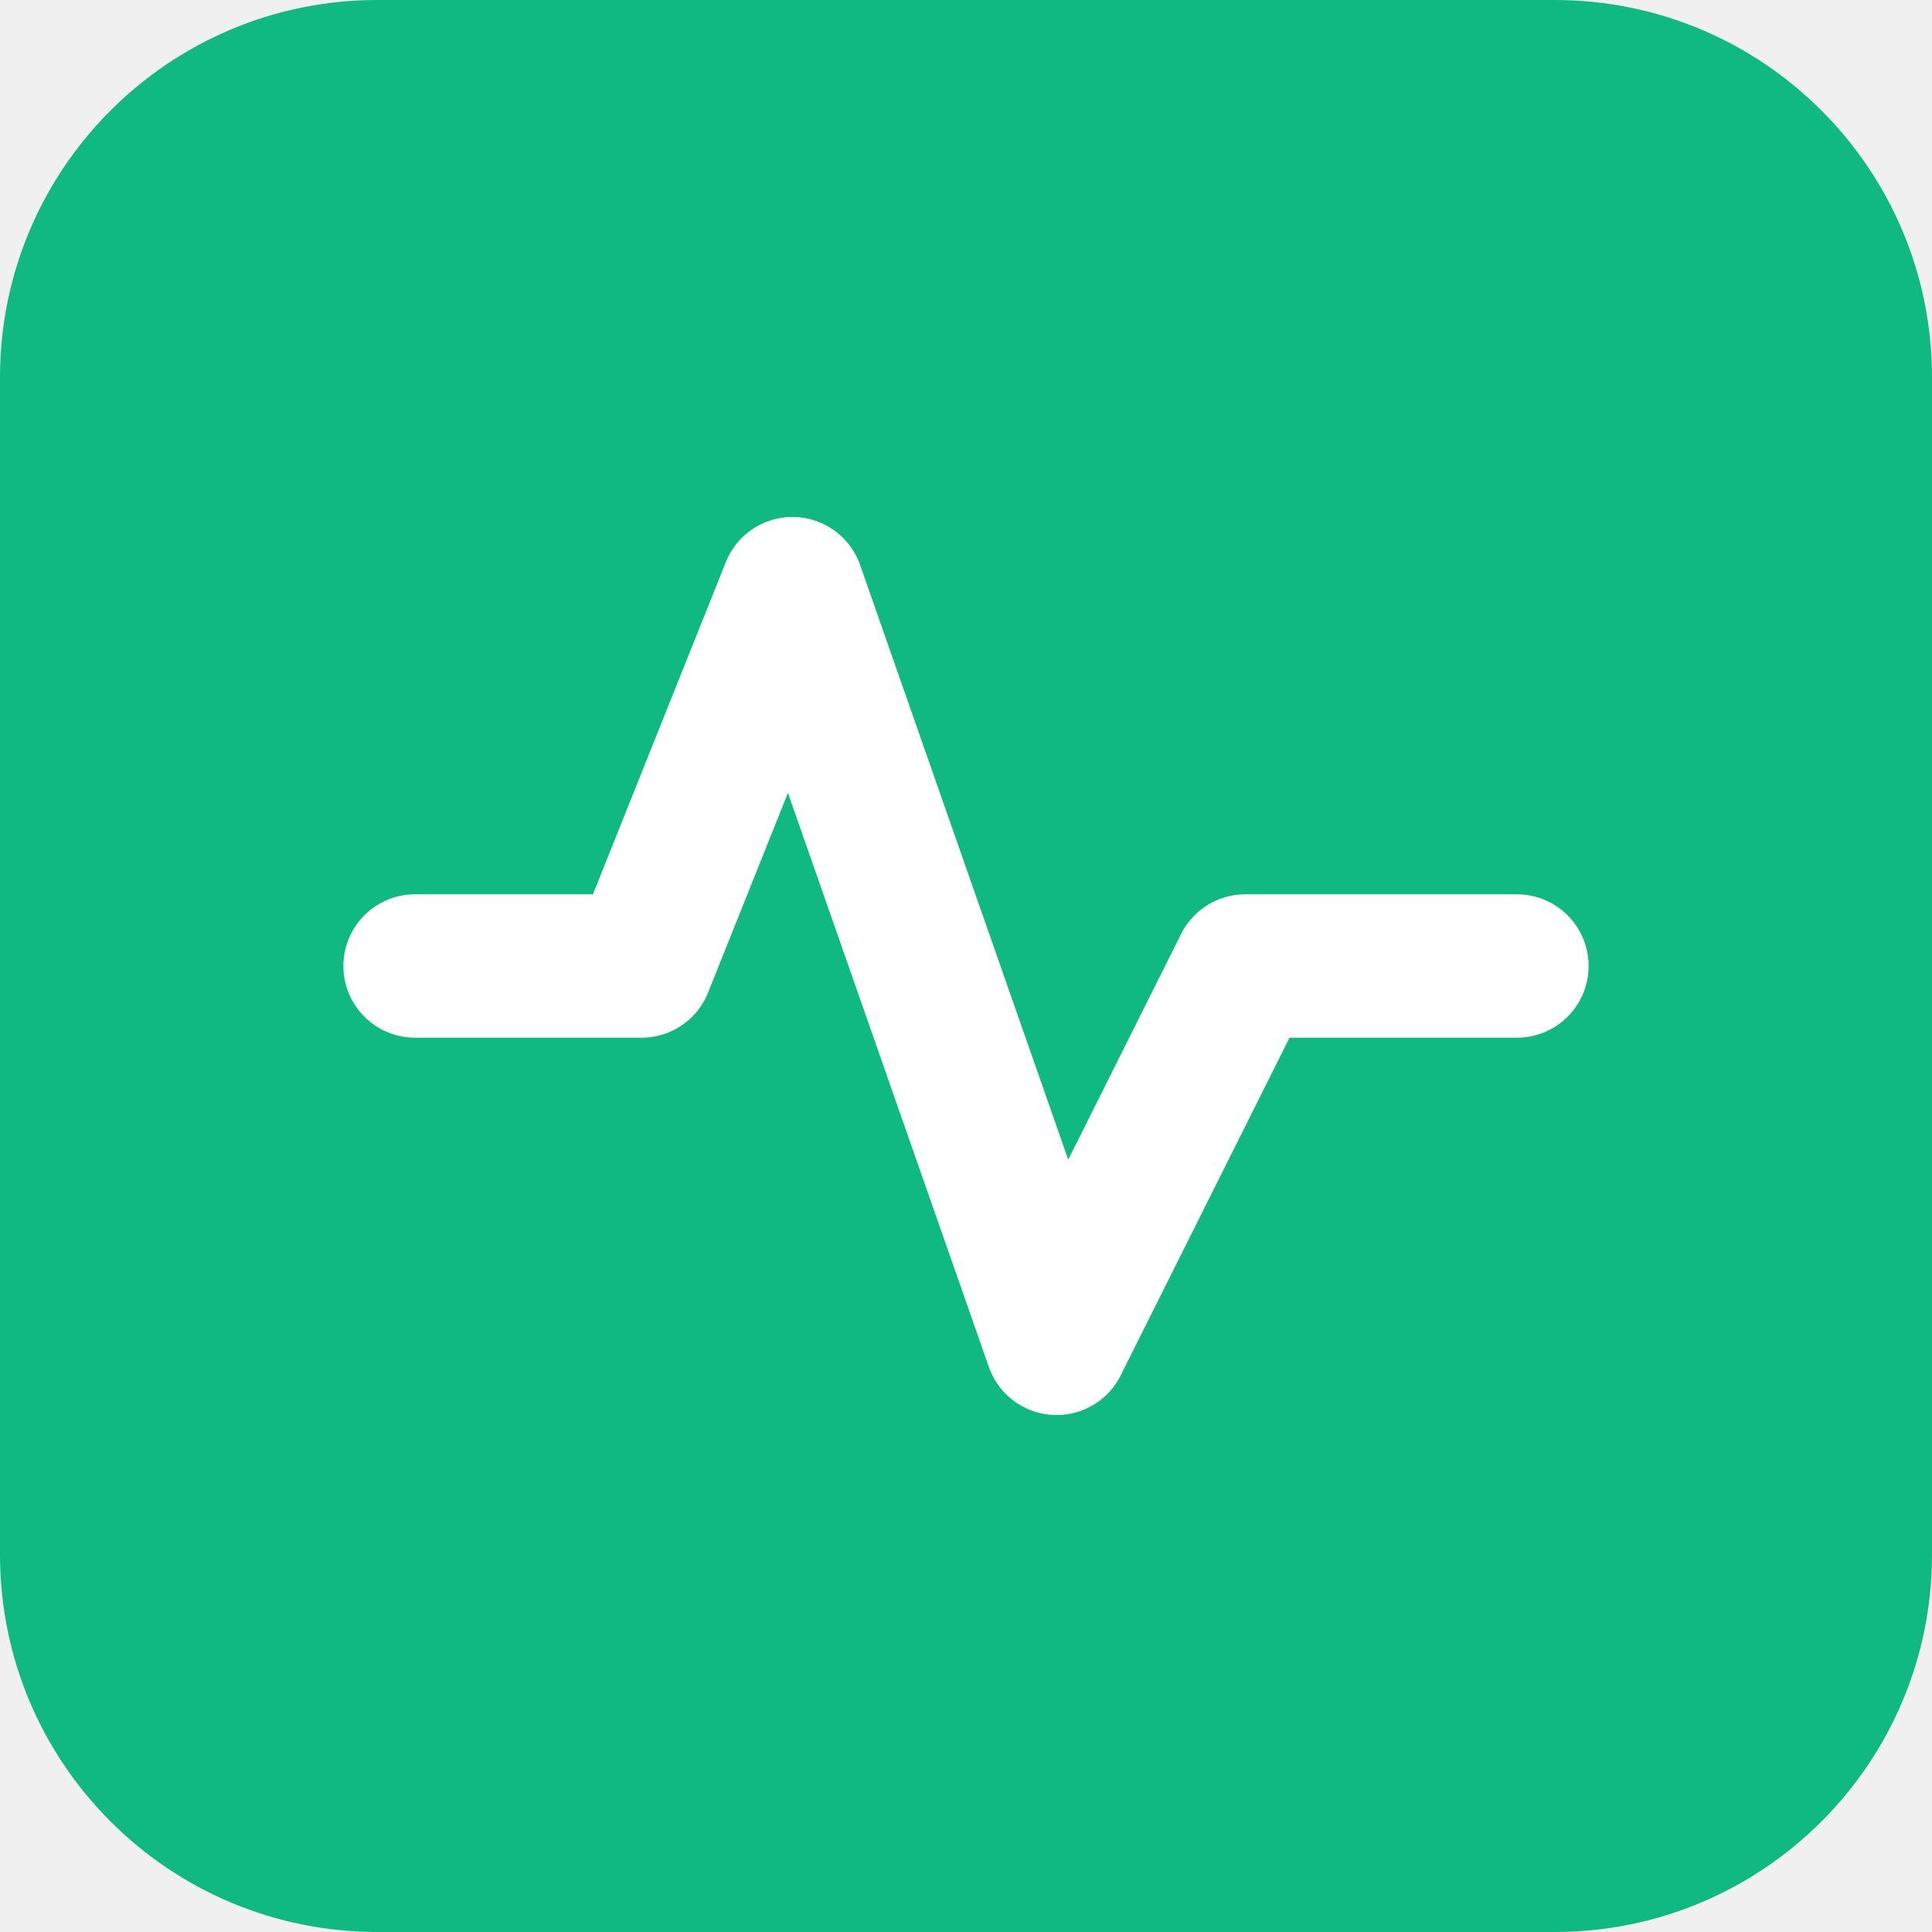
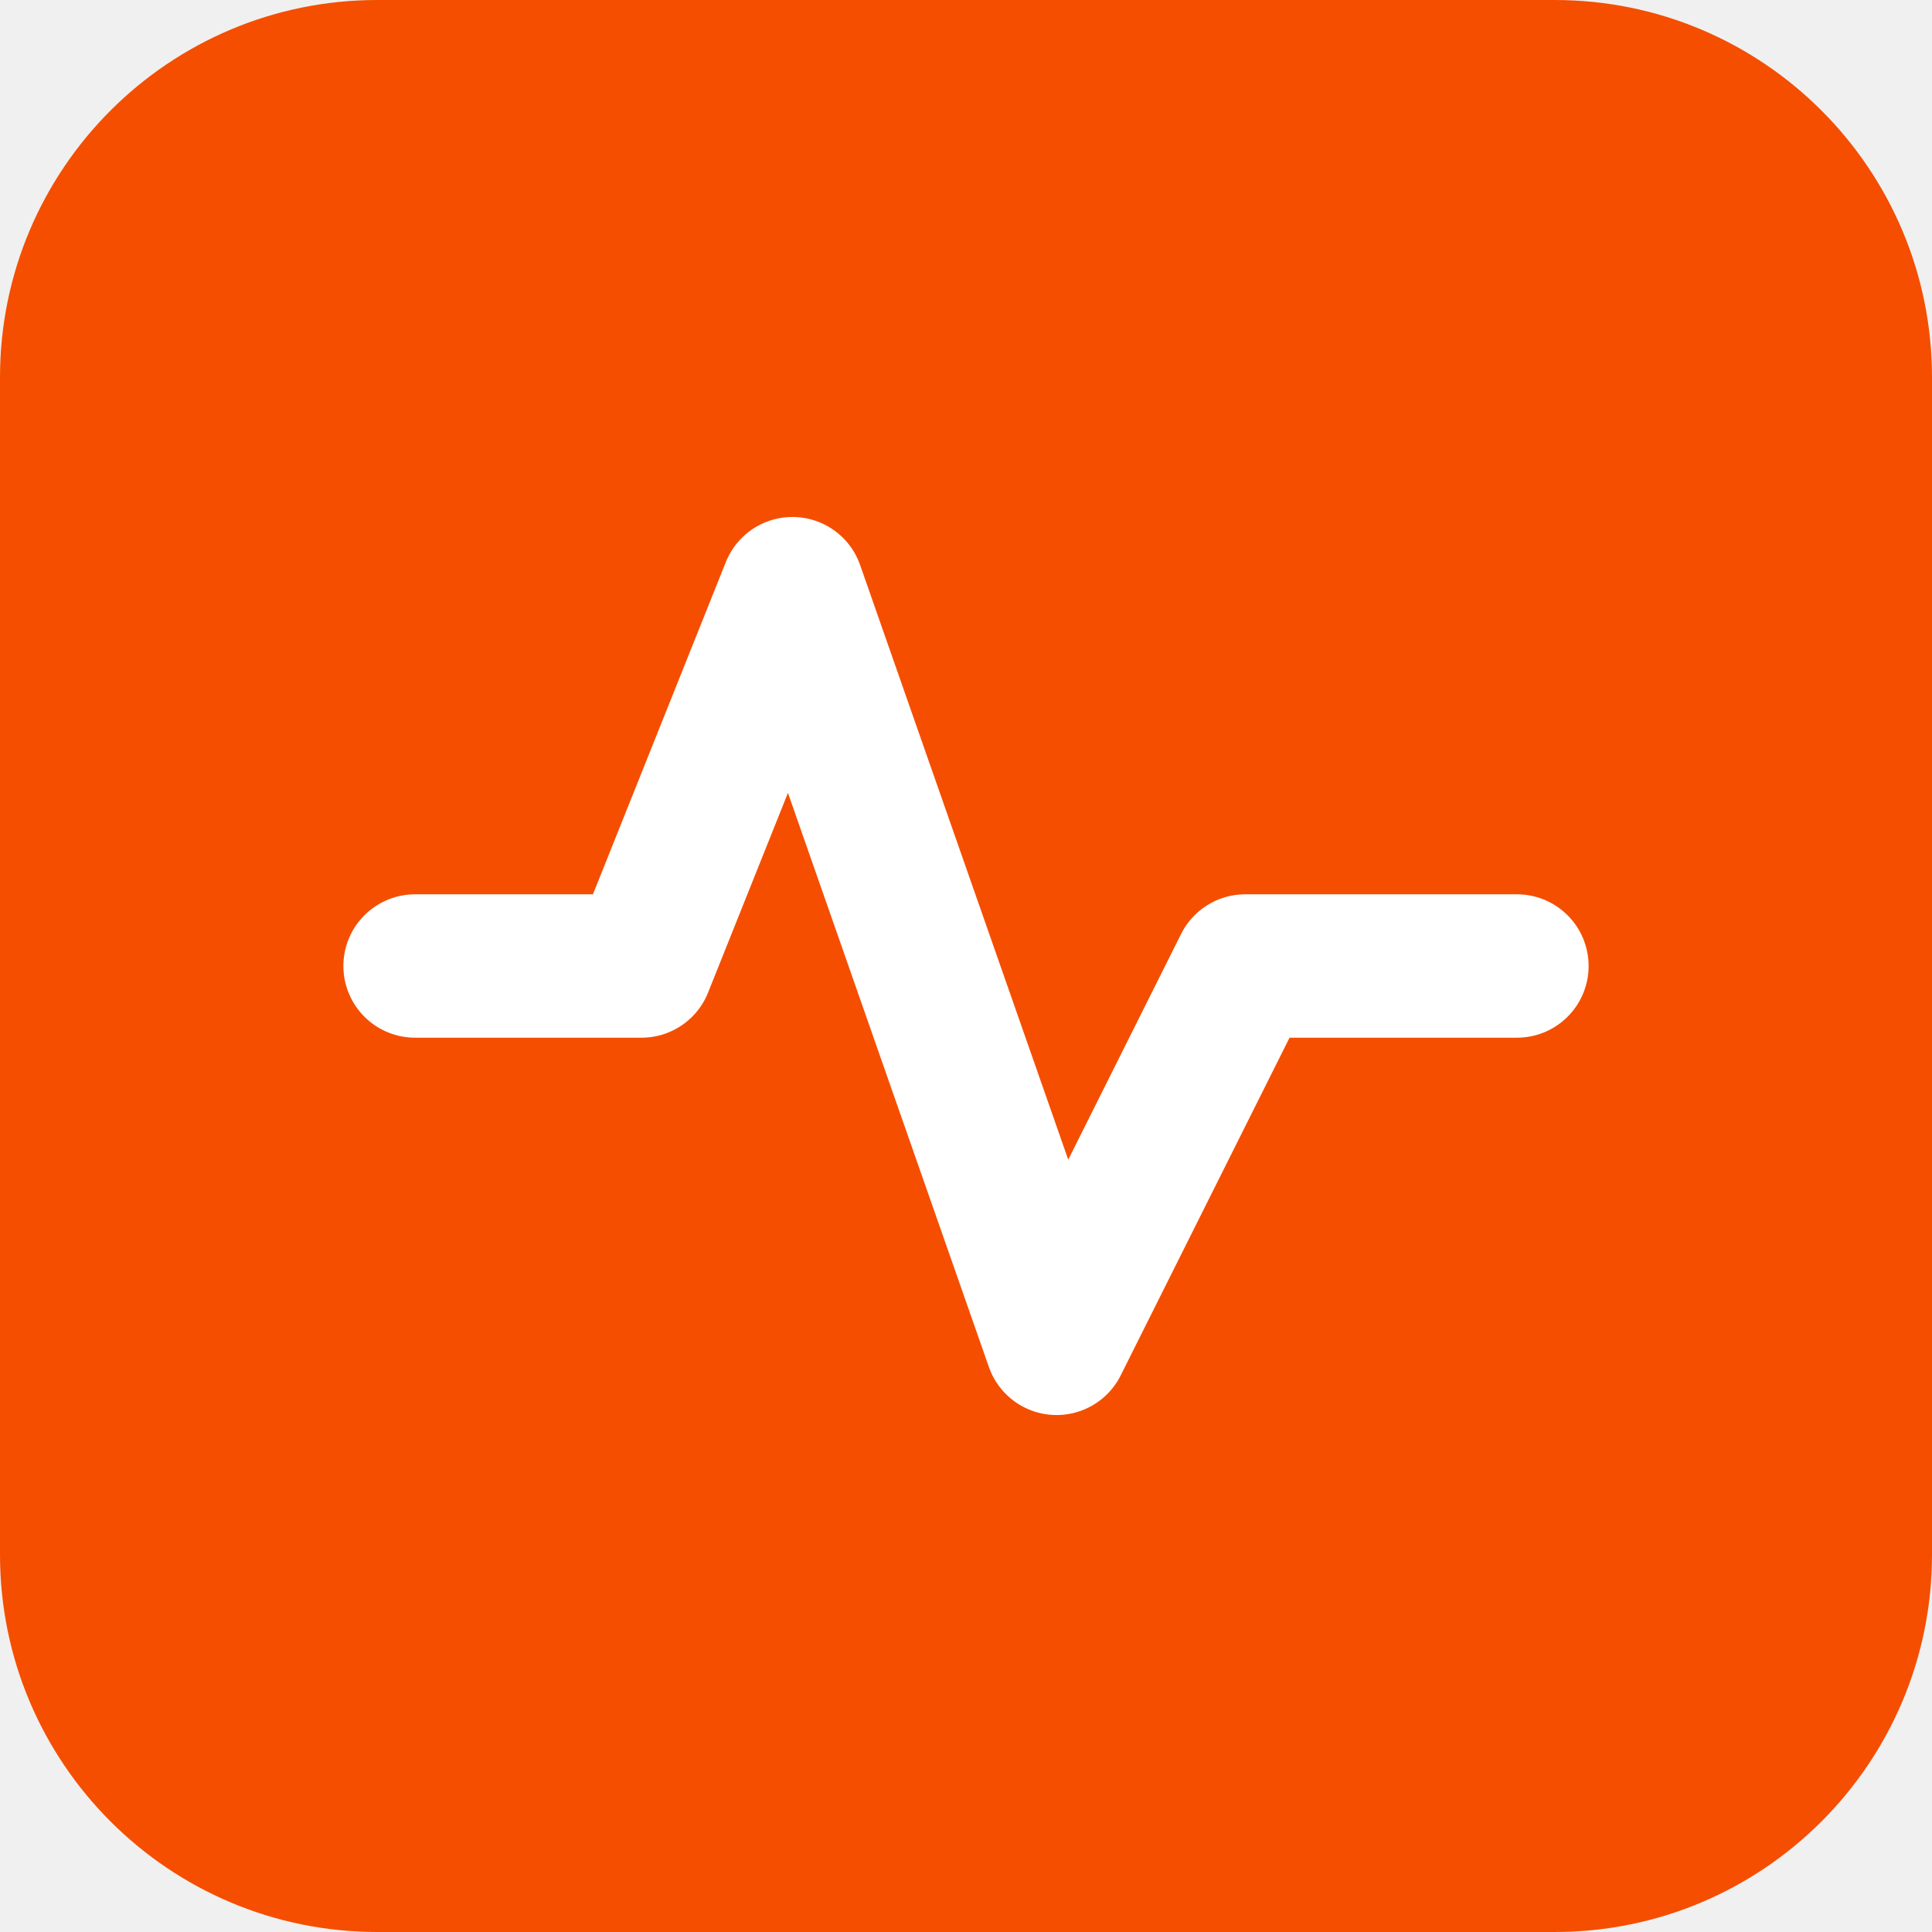
<svg xmlns="http://www.w3.org/2000/svg" viewBox="0 0 512 512">
-   <rect width="512" height="512" rx="100" fill="#10b981" />
+   <rect width="512" height="512" rx="100" fill="#f54e00" />
  <path d="M110 256h60l40-100 70 200 50-100h72" stroke="white" stroke-width="38" stroke-linecap="round" stroke-linejoin="round" fill="none" />
</svg>
